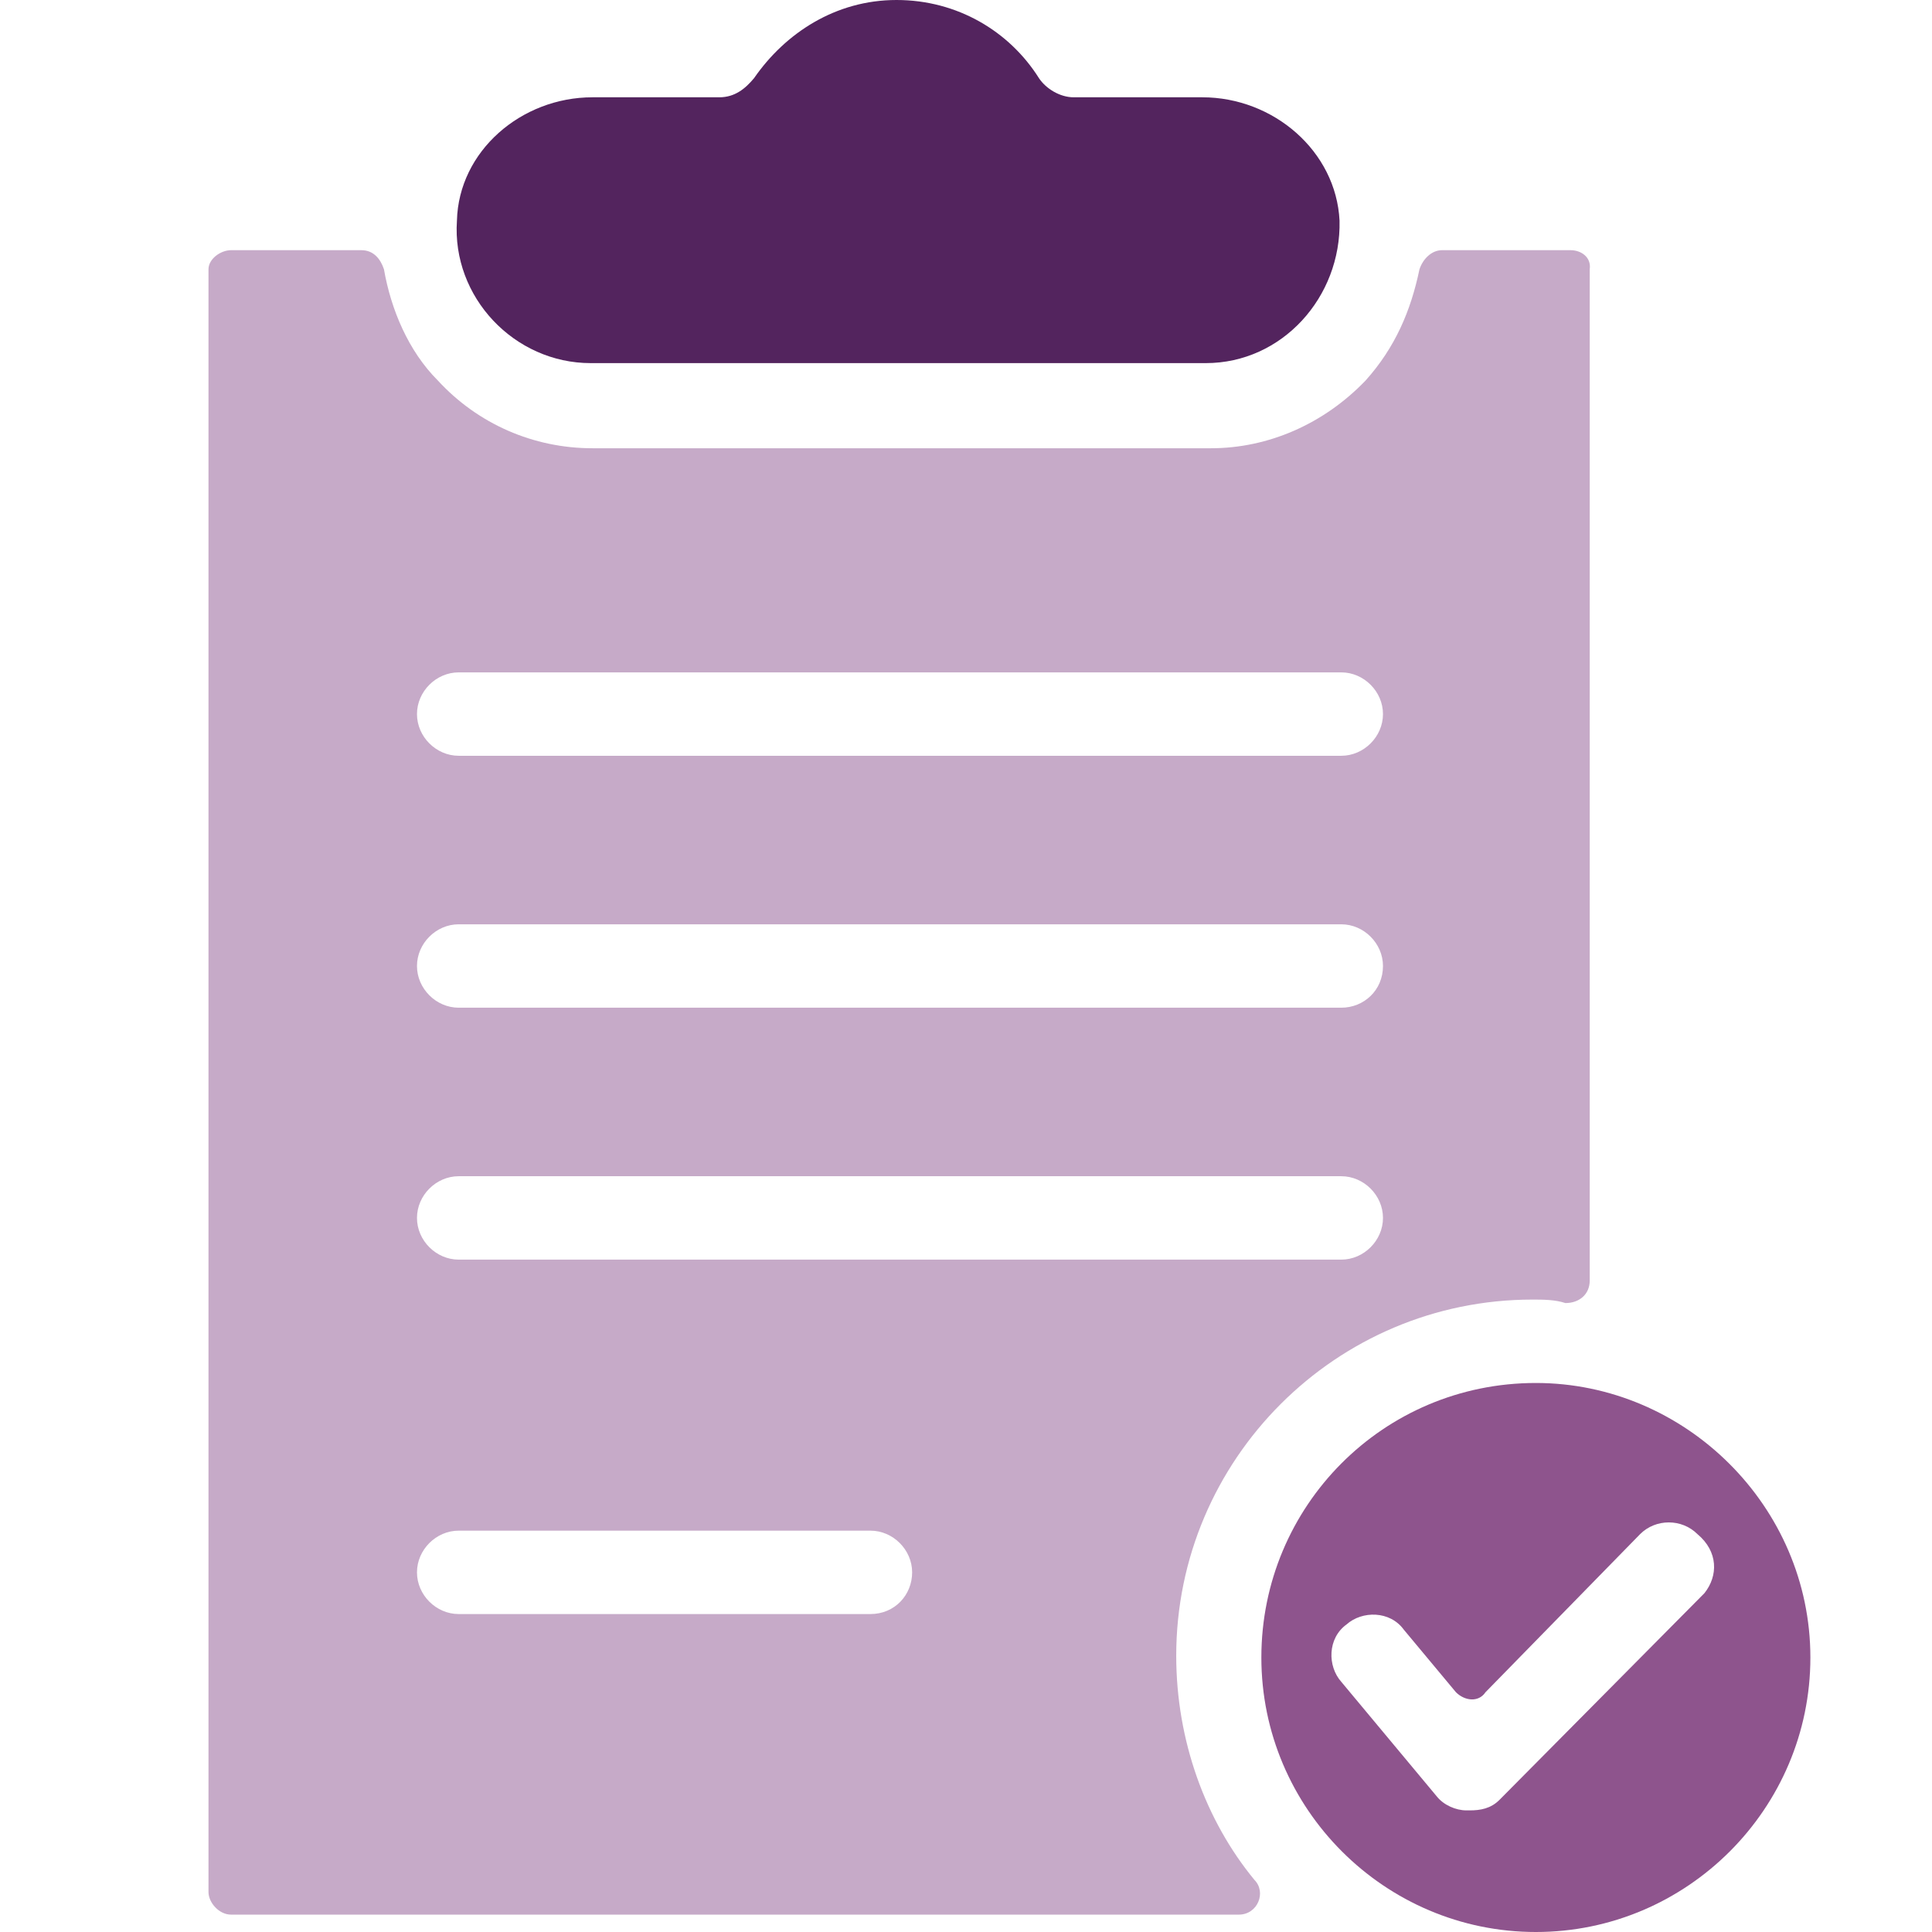
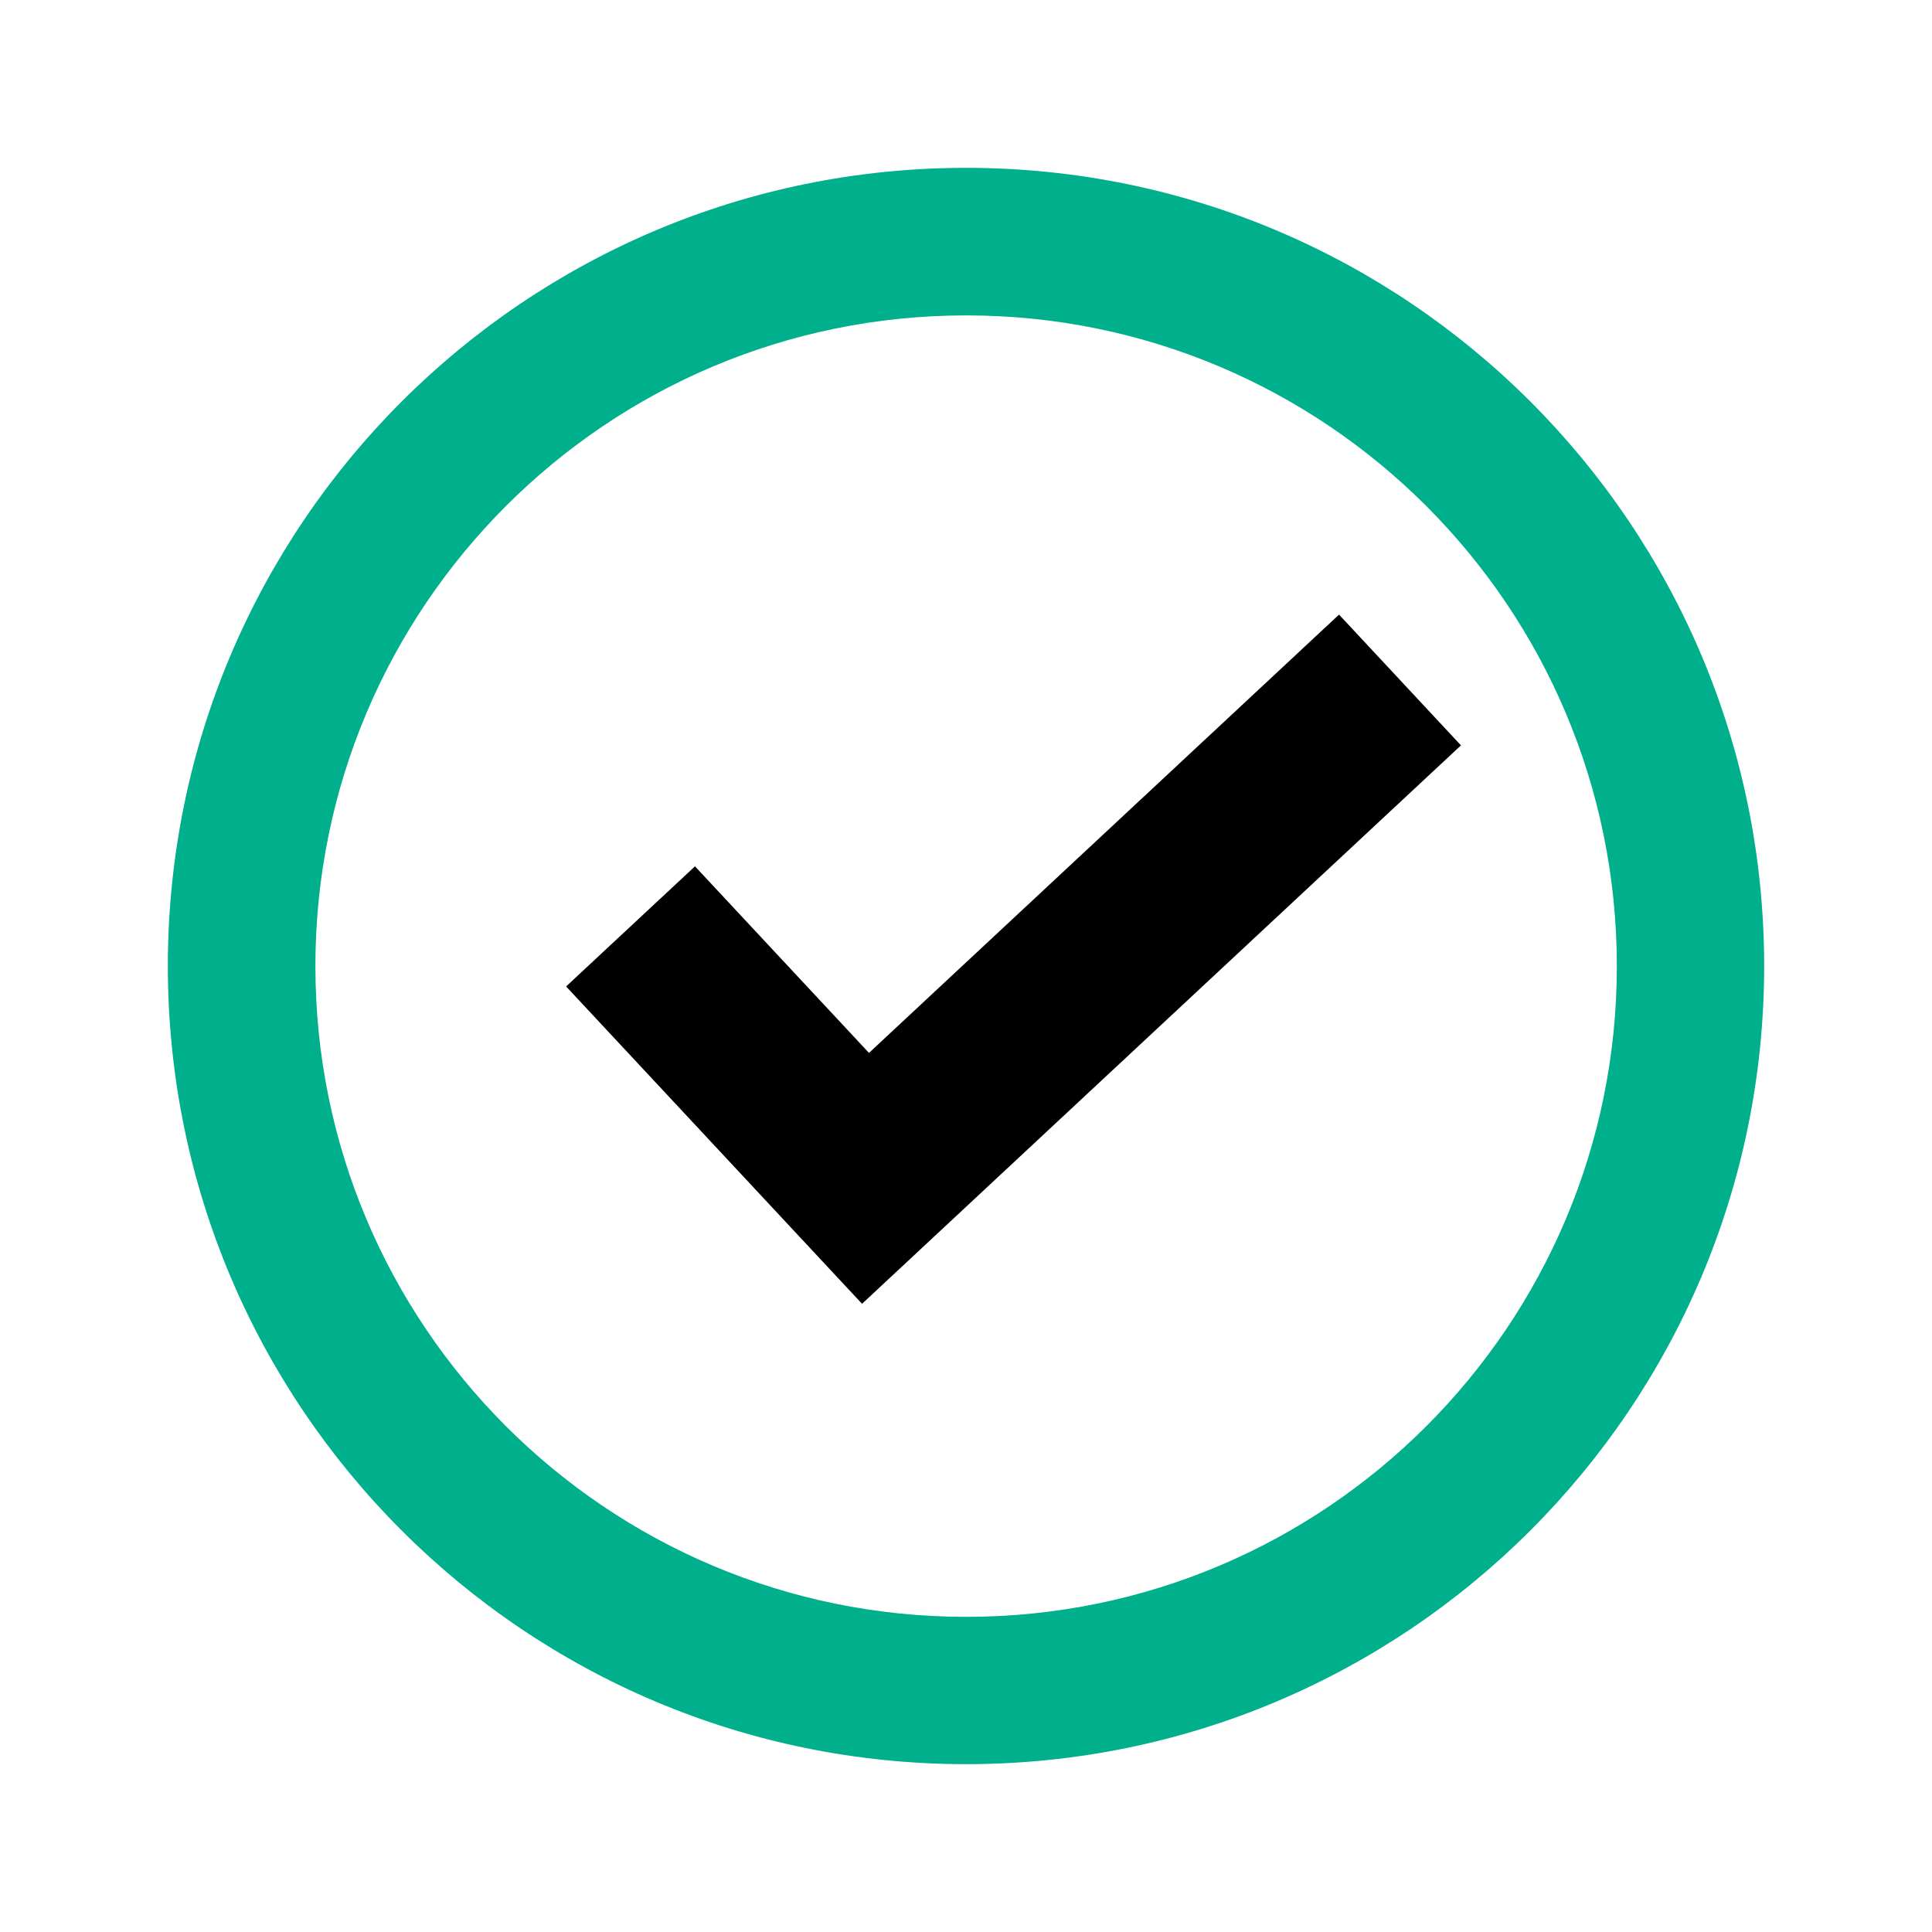
- <svg xmlns="http://www.w3.org/2000/svg" version="1.1" id="Layer_3" x="0px" y="0px" viewBox="0 0 111.2 111.2" xml:space="preserve" width="111.2" height="111.2">
-   <style type="text/css" id="style2">
- 	.st0{fill:#53245E;}
- 	.st1{fill:#C6AAC8;}
- 	.st2{fill:#8E548D;}
-   </style>
-   <path class="st0" d="m 69.2,5.6 h -7.4 c -0.8,0 -1.6,-0.5 -2,-1.1 -1.7,-2.7 -4.7,-4.5 -8.2,-4.5 -3.5,0 -6.4,1.9 -8.2,4.5 -0.5,0.6 -1.1,1.1 -2,1.1 h -7.3 c -4.1,0 -7.7,3.1 -7.8,7.1 -0.3,4.4 3.3,8.2 7.7,8.2 h 35.4 c 4.4,0 7.8,-3.8 7.7,-8.2 C 76.9,8.7 73.3,5.6 69.2,5.6 Z" id="path4" style="fill:#53245e" />
-   <path class="st1" d="M 90.4,14.4 H 83 c -0.6,0 -1.1,0.5 -1.3,1.1 -0.5,2.4 -1.4,4.5 -3.1,6.4 -2.4,2.5 -5.6,3.9 -8.9,3.9 H 34.1 c -3.4,0 -6.6,-1.4 -8.9,-3.9 -1.7,-1.7 -2.7,-4.1 -3.1,-6.4 -0.2,-0.6 -0.6,-1.1 -1.3,-1.1 h -7.5 c -0.6,0 -1.3,0.5 -1.3,1.1 V 108.9 c 0,0.6 0.6,1.3 1.3,1.3 h 58 c 1.1,0 1.6,-1.3 0.9,-2 -2.8,-3.4 -4.5,-8 -4.5,-12.9 0,-11.3 9.2,-20.5 20.5,-20.5 0.6,0 1.3,0 1.9,0.2 0.8,0 1.4,-0.5 1.4,-1.3 v -58.2 c 0.1,-0.7 -0.5,-1.1 -1.1,-1.1 z m -40.3,78.5 H 26.4 c -1.3,0 -2.4,-1.1 -2.4,-2.4 0,-1.3 1.1,-2.4 2.4,-2.4 h 23.7 c 1.3,0 2.4,1.1 2.4,2.4 0,1.3 -1,2.4 -2.4,2.4 z m 27.1,-20.4 H 26.4 c -1.3,0 -2.4,-1.1 -2.4,-2.4 0,-1.3 1.1,-2.4 2.4,-2.4 h 50.8 c 1.3,0 2.4,1.1 2.4,2.4 0,1.3 -1.1,2.4 -2.4,2.4 z m 0,-14.5 H 26.4 c -1.3,0 -2.4,-1.1 -2.4,-2.4 0,-1.3 1.1,-2.4 2.4,-2.4 h 50.8 c 1.3,0 2.4,1.1 2.4,2.4 0,1.4 -1.1,2.4 -2.4,2.4 z m 0,-14.5 H 26.4 c -1.3,0 -2.4,-1.1 -2.4,-2.4 0,-1.3 1.1,-2.4 2.4,-2.4 h 50.8 c 1.3,0 2.4,1.1 2.4,2.4 0,1.3 -1.1,2.4 -2.4,2.4 z" id="path6" style="fill:#c6aac8" />
-   <path class="st2" d="m 88.4,79.6 c -8.8,0 -15.8,7.1 -15.8,15.8 C 72.6,104.1 79.7,111.2 88.4,111.2 c 8.7,0 15.8,-7.1 15.8,-15.8 0,-8.7 -7.2,-15.8 -15.8,-15.8 z m 9.7,12.1 L 86.3,103.6 c -0.5,0.5 -1.1,0.6 -1.7,0.6 0,0 0,0 -0.2,0 -0.6,0 -1.3,-0.3 -1.7,-0.8 l -5.5,-6.6 c -0.8,-0.9 -0.8,-2.5 0.3,-3.3 0.9,-0.8 2.5,-0.8 3.3,0.3 l 3,3.6 c 0.5,0.5 1.3,0.6 1.7,0 l 8.9,-9.1 c 0.9,-0.9 2.4,-0.9 3.3,0 1.2,1 1.2,2.4 0.4,3.4 z" id="path8" style="fill:#8e548d" />
+ <svg xmlns="http://www.w3.org/2000/svg" version="1.1" id="Layer_1" x="0px" y="0px" width="24px" height="24px" viewBox="0 0 24 24" enable-background="new 0 0 24 24" xml:space="preserve">
+   <g id="g4" style="fill:#00af8b">
+     <path d="m 12.001,2.085 c -5.478,0 -9.916,4.438 -9.916,9.916 0,5.476 4.438,9.914 9.916,9.914 5.476,0 9.914,-4.438 9.914,-9.914 0,-5.478 -4.438,-9.916 -9.914,-9.916 z m 0.001,18 c -4.465,0 -8.084,-3.619 -8.084,-8.083 0,-4.465 3.619,-8.084 8.084,-8.084 4.464,0 8.083,3.619 8.083,8.084 0,4.464 -3.619,8.083 -8.083,8.083 z" id="path6" />
+     <g id="g9" transform="matrix(0.33275,0,0,0.33275,-4.642789,-6.856758)" style="fill:#000000">
+       <path d="m 46.135,69.28 -0.157,-0.168 -4.395,-4.713 -6.496,-6.966 4.811,-4.484 6.496,6.965 17.548,-16.363 4.552,4.882 -22.359,20.847 z" id="path12" />
+     </g>
+   </g>
</svg>
